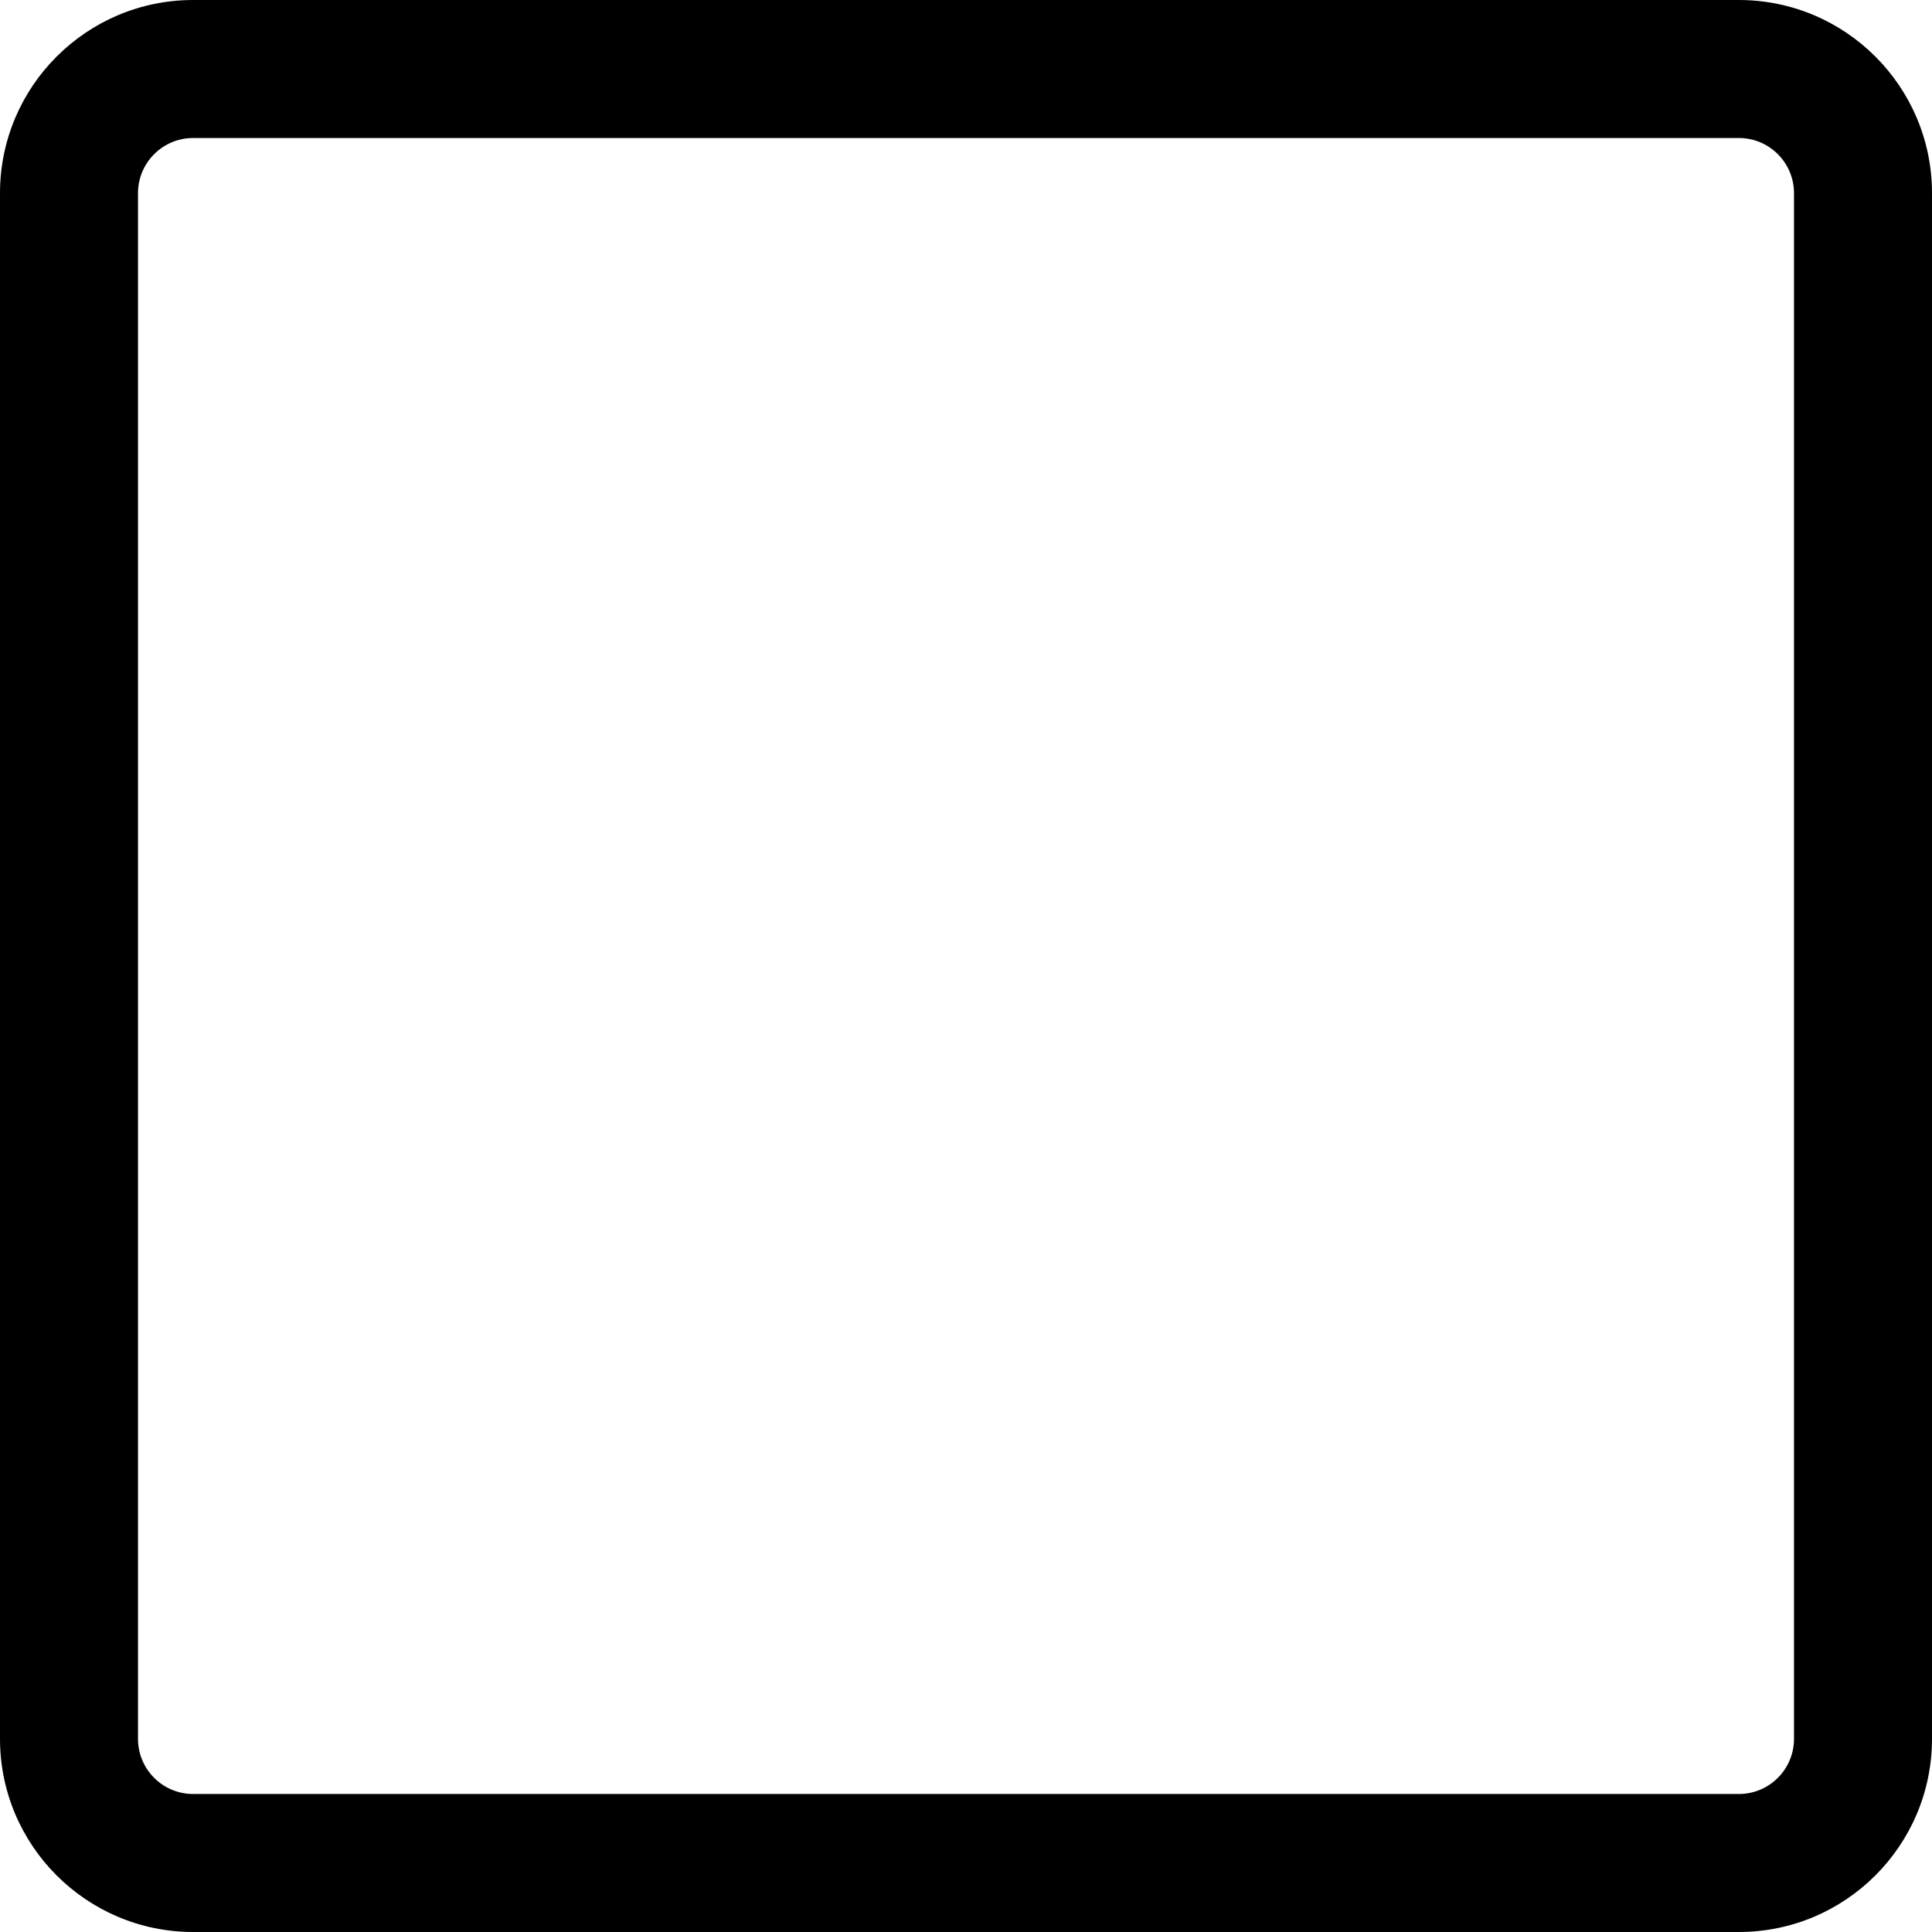
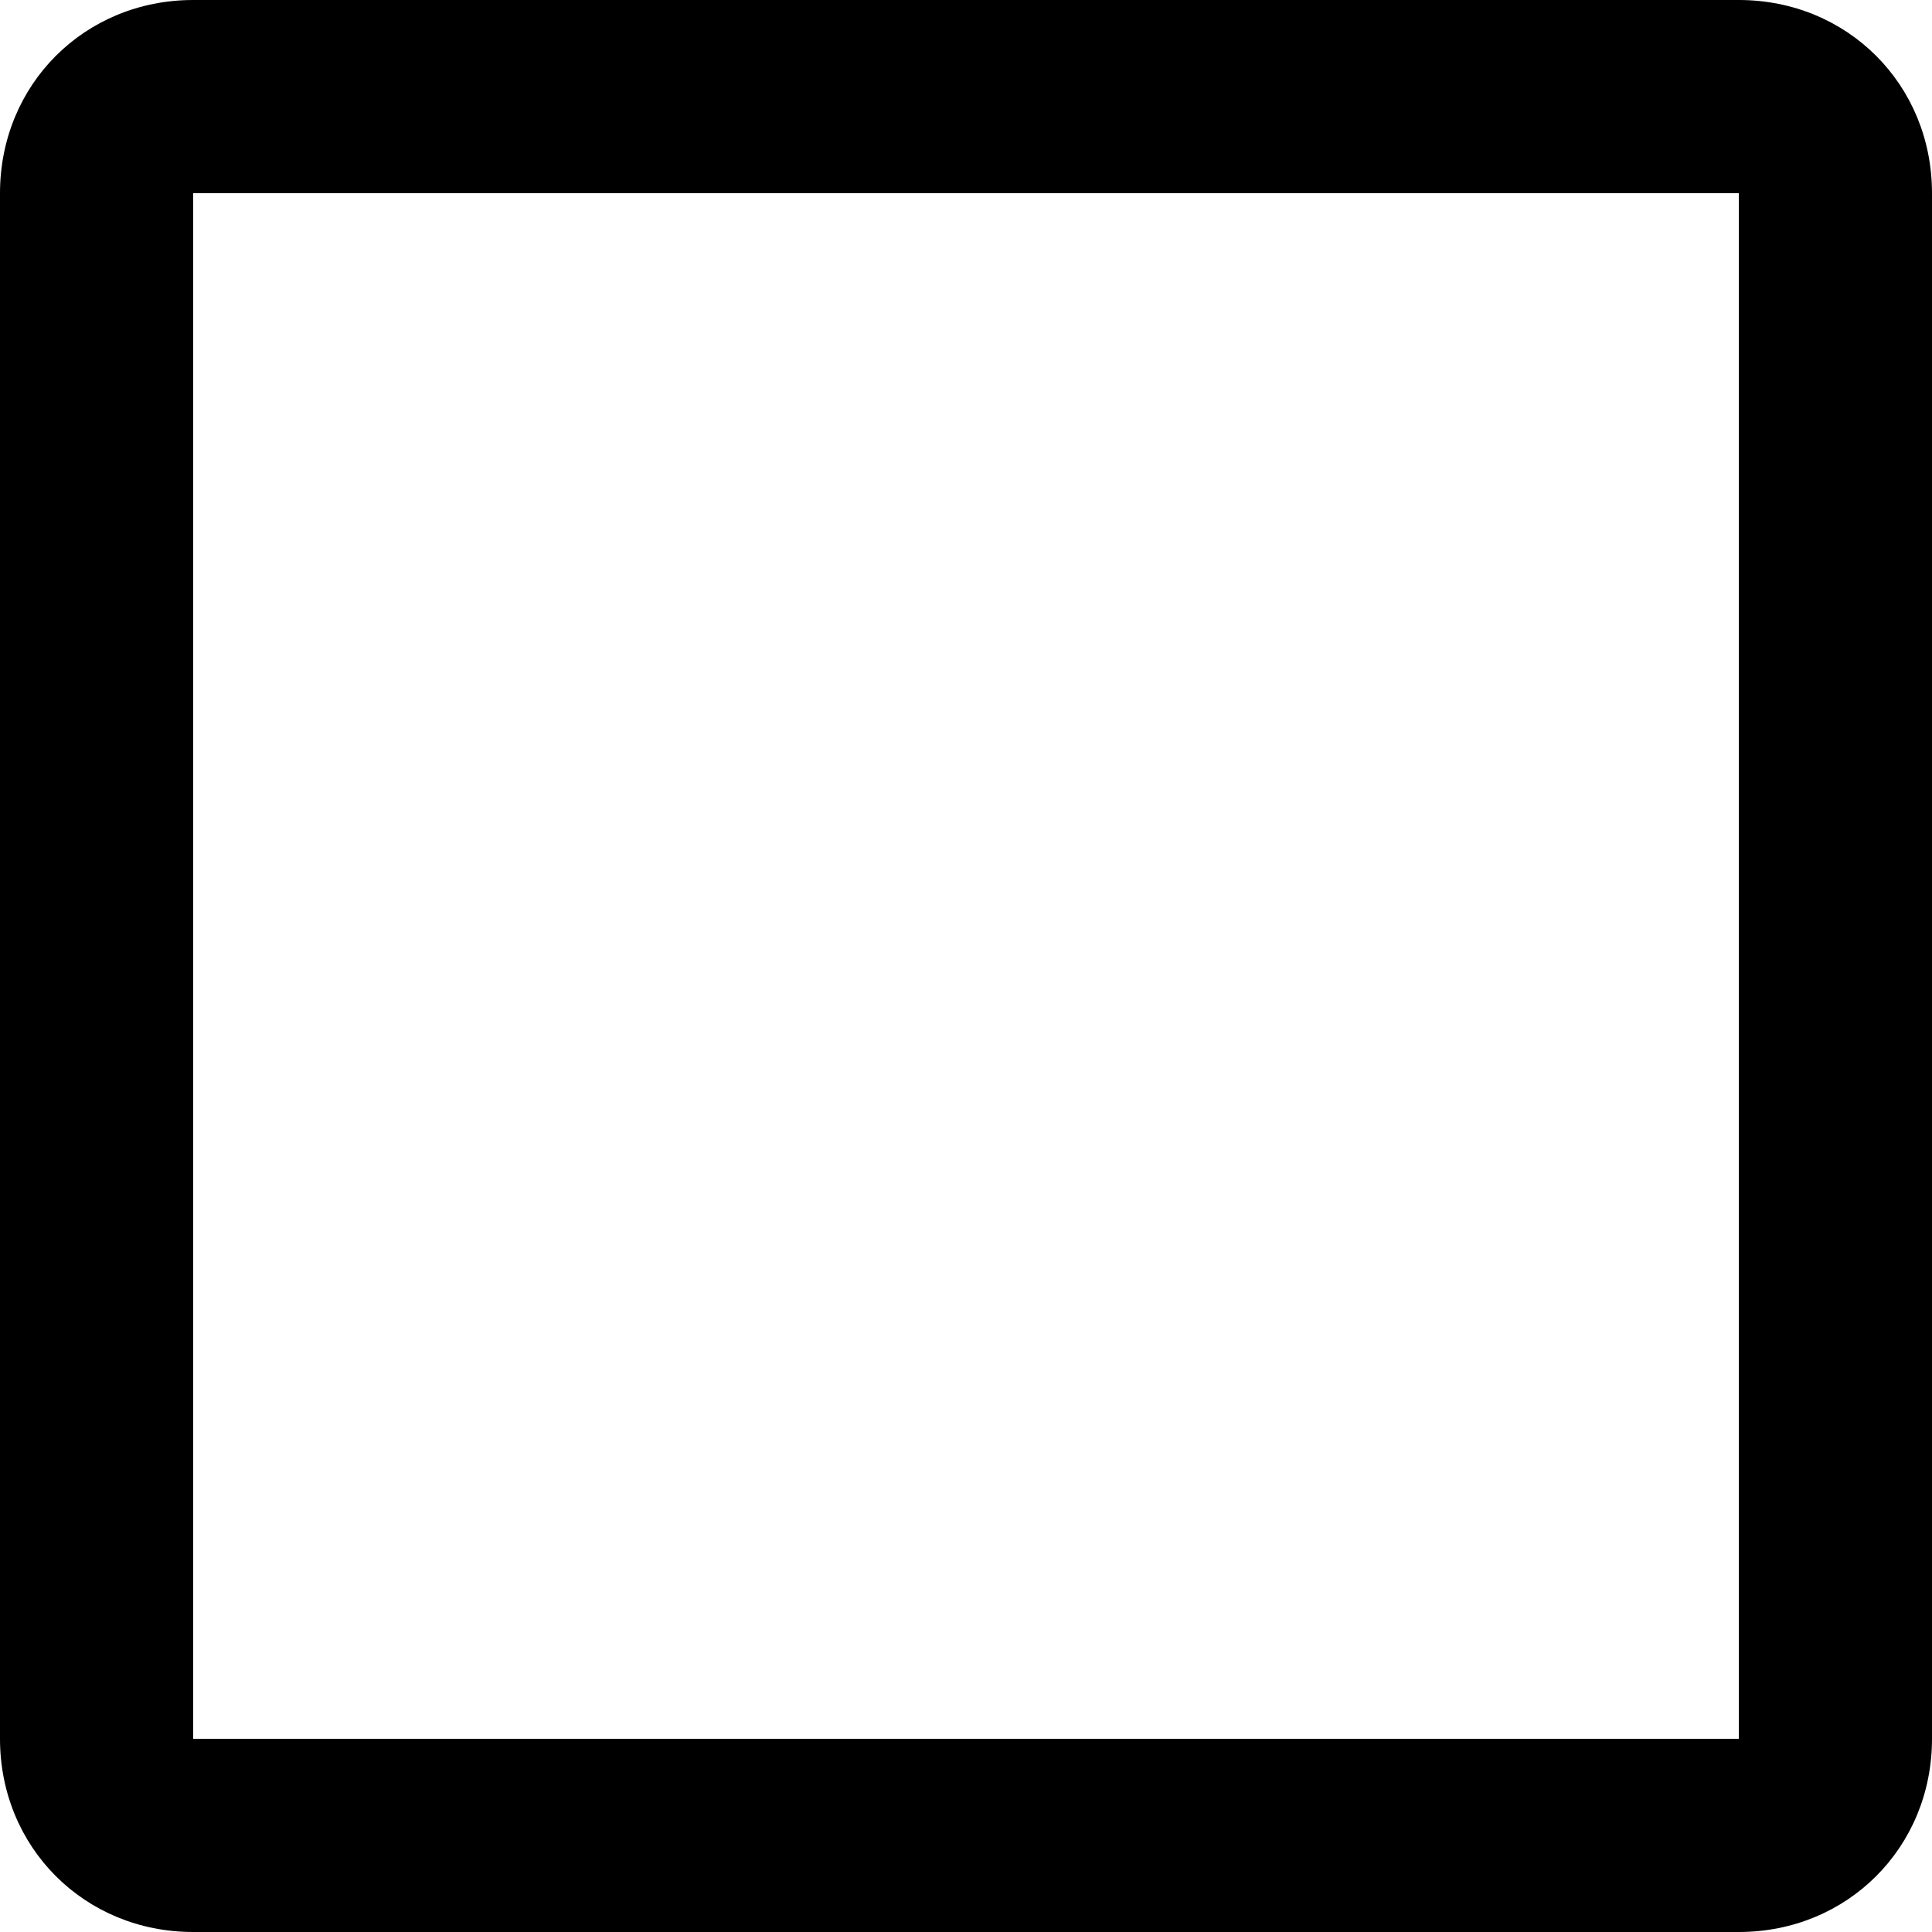
- <svg version="1.1" id="stop" x="0px" y="0px" viewBox="0 0 14 14">
-   <g id="Rectangle">
-     <path d="M12.6,1C12.821,1,13,1.179,13,1.4v11.2C13,12.821,12.821,13,12.6,13H1.4   C1.179,13,1,12.821,1,12.6V1.4C1,1.179,1.179,1,1.4,1H12.6 M12.6,0H1.4   C0.627,0,0,0.627,0,1.4v11.2C0,13.373,0.627,14,1.4,14h11.2   C13.373,14,14,13.373,14,12.6V1.4C14,0.627,13.373,0,12.6,0L12.6,0z" />
-   </g>
+ <svg version="1.1" id="Layer_1" x="0px" y="0px" viewBox="0 0 16 16">
+   <path class="st0" d="M16,1.6C16,0.7,15.3,0,14.4,0H1.6C0.7,0,0,0.7,0,1.6v12.8C0,15.3,0.7,16,1.6,16h12.8c0.9,0,1.6-0.7,1.6-1.6V1.6  z M1.6,1.6h12.8v12.8H1.6V1.6z" />
</svg>
